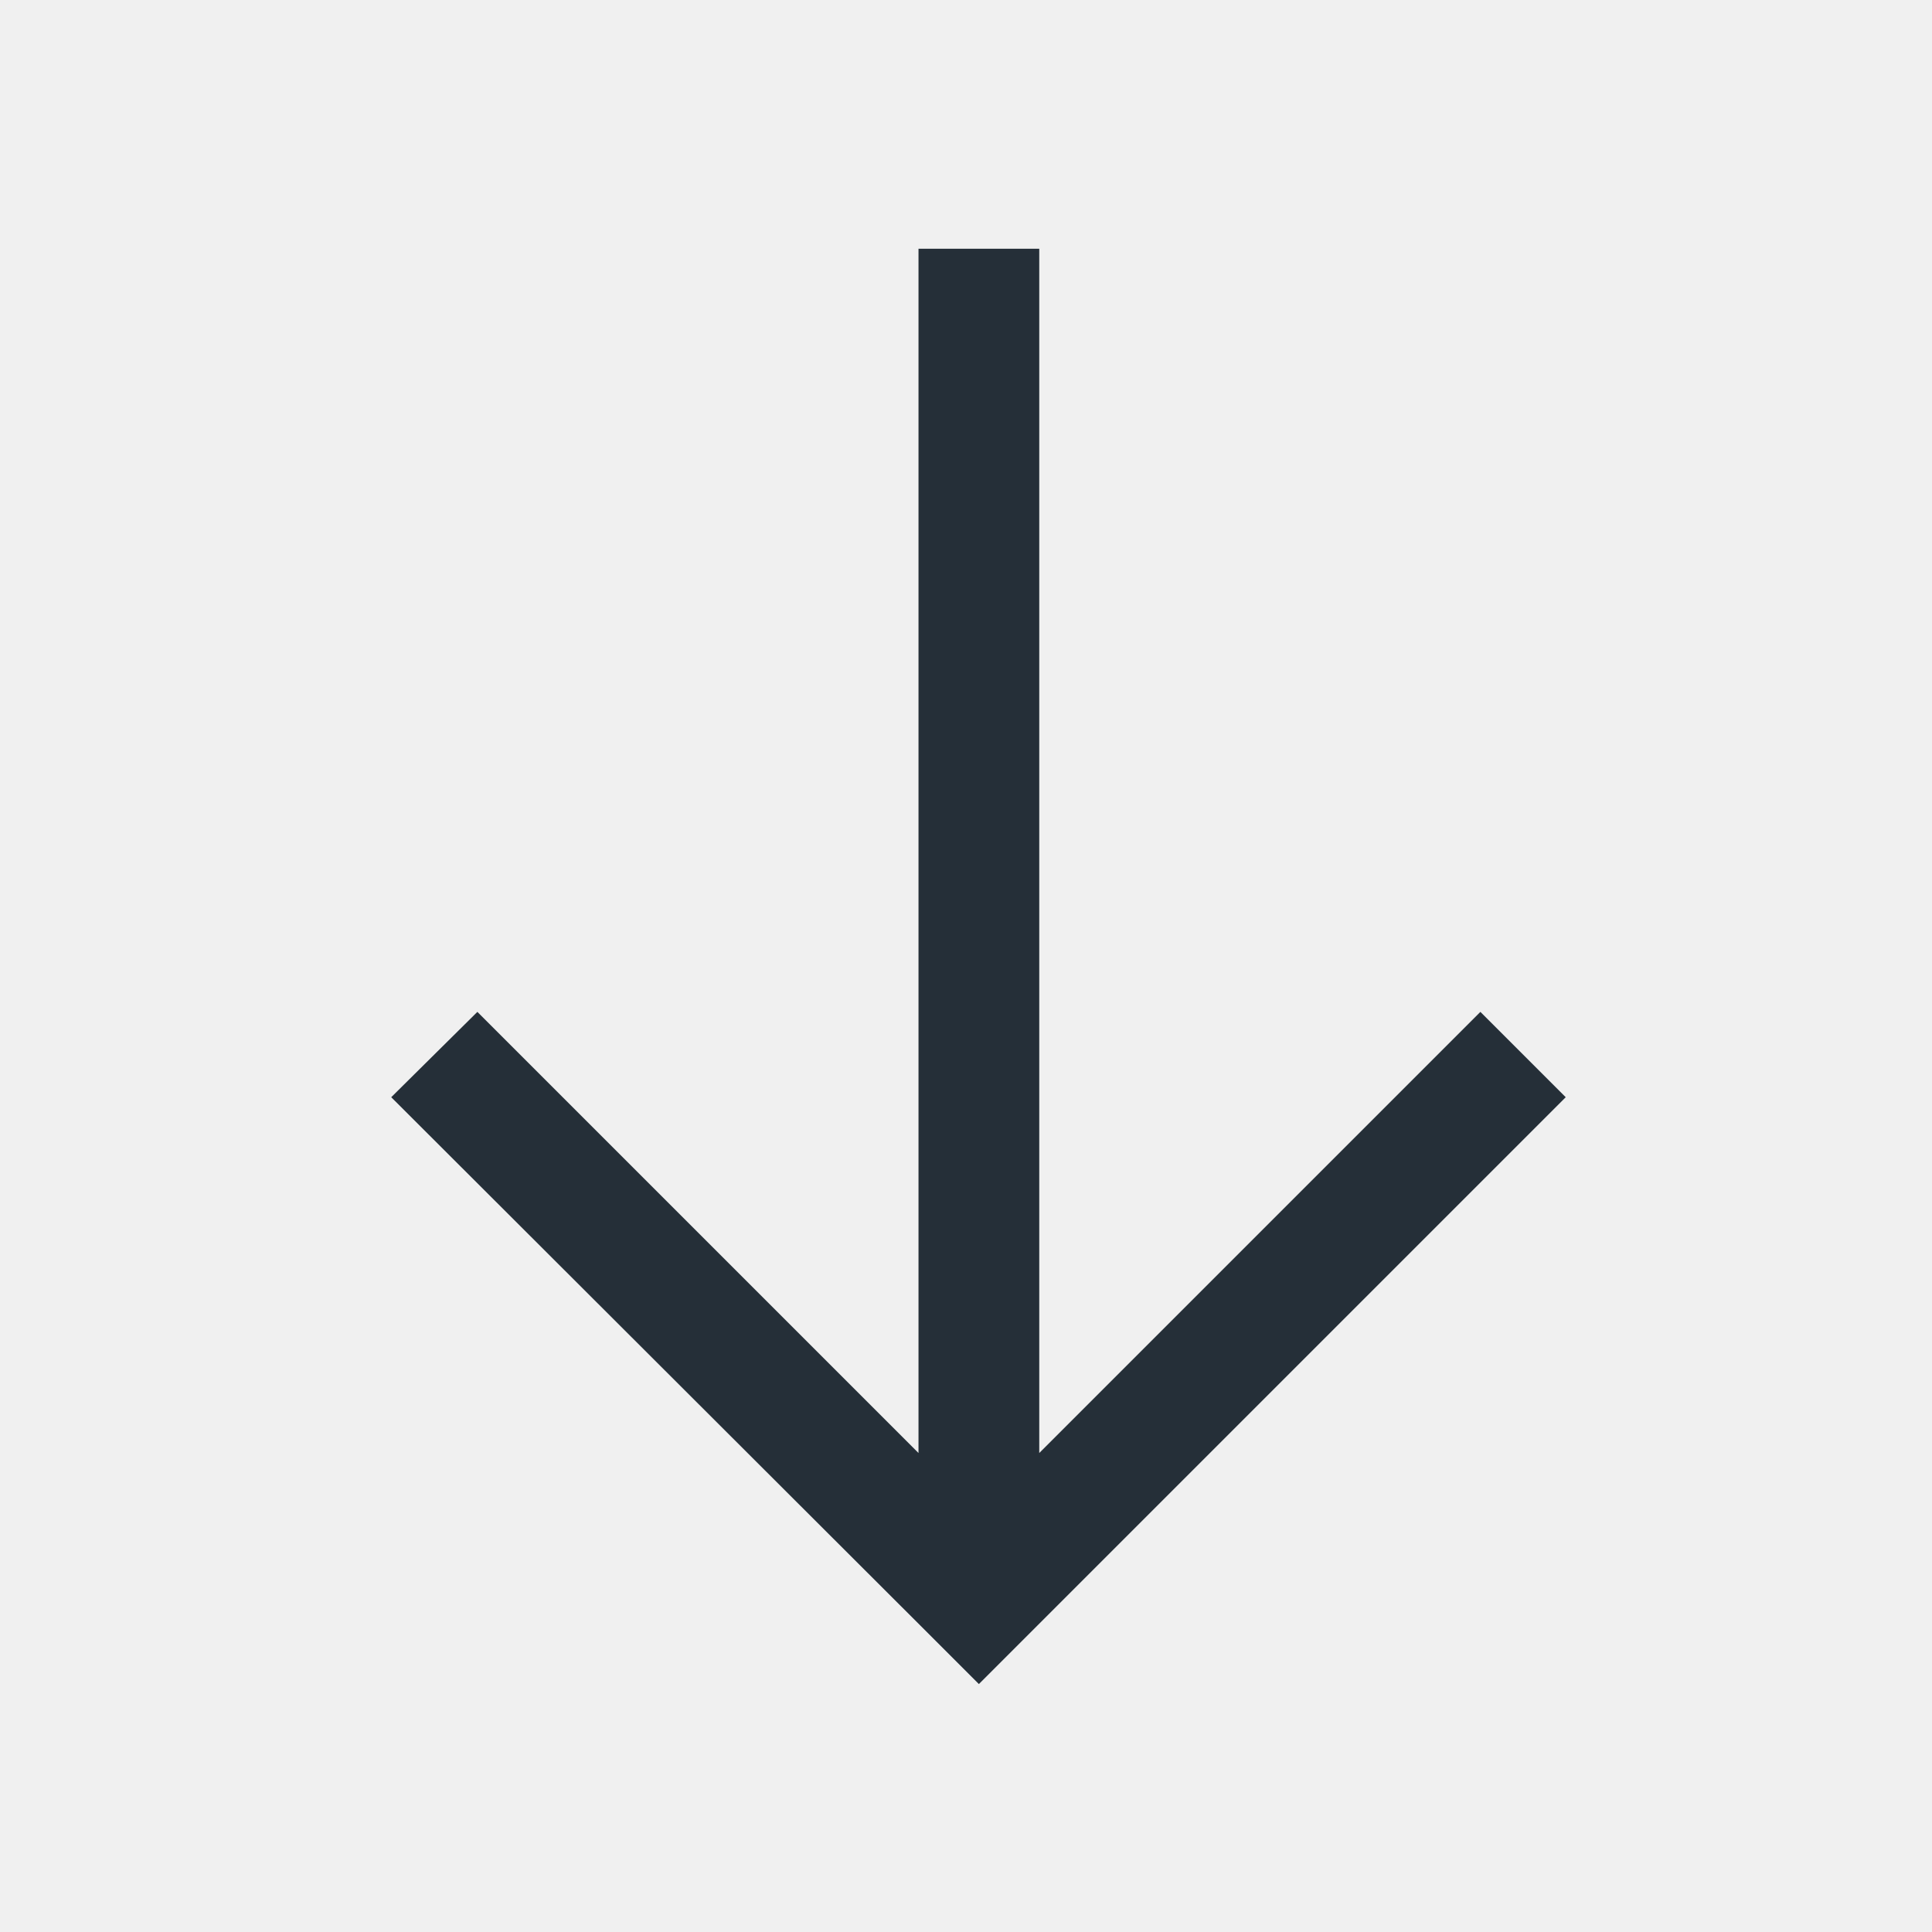
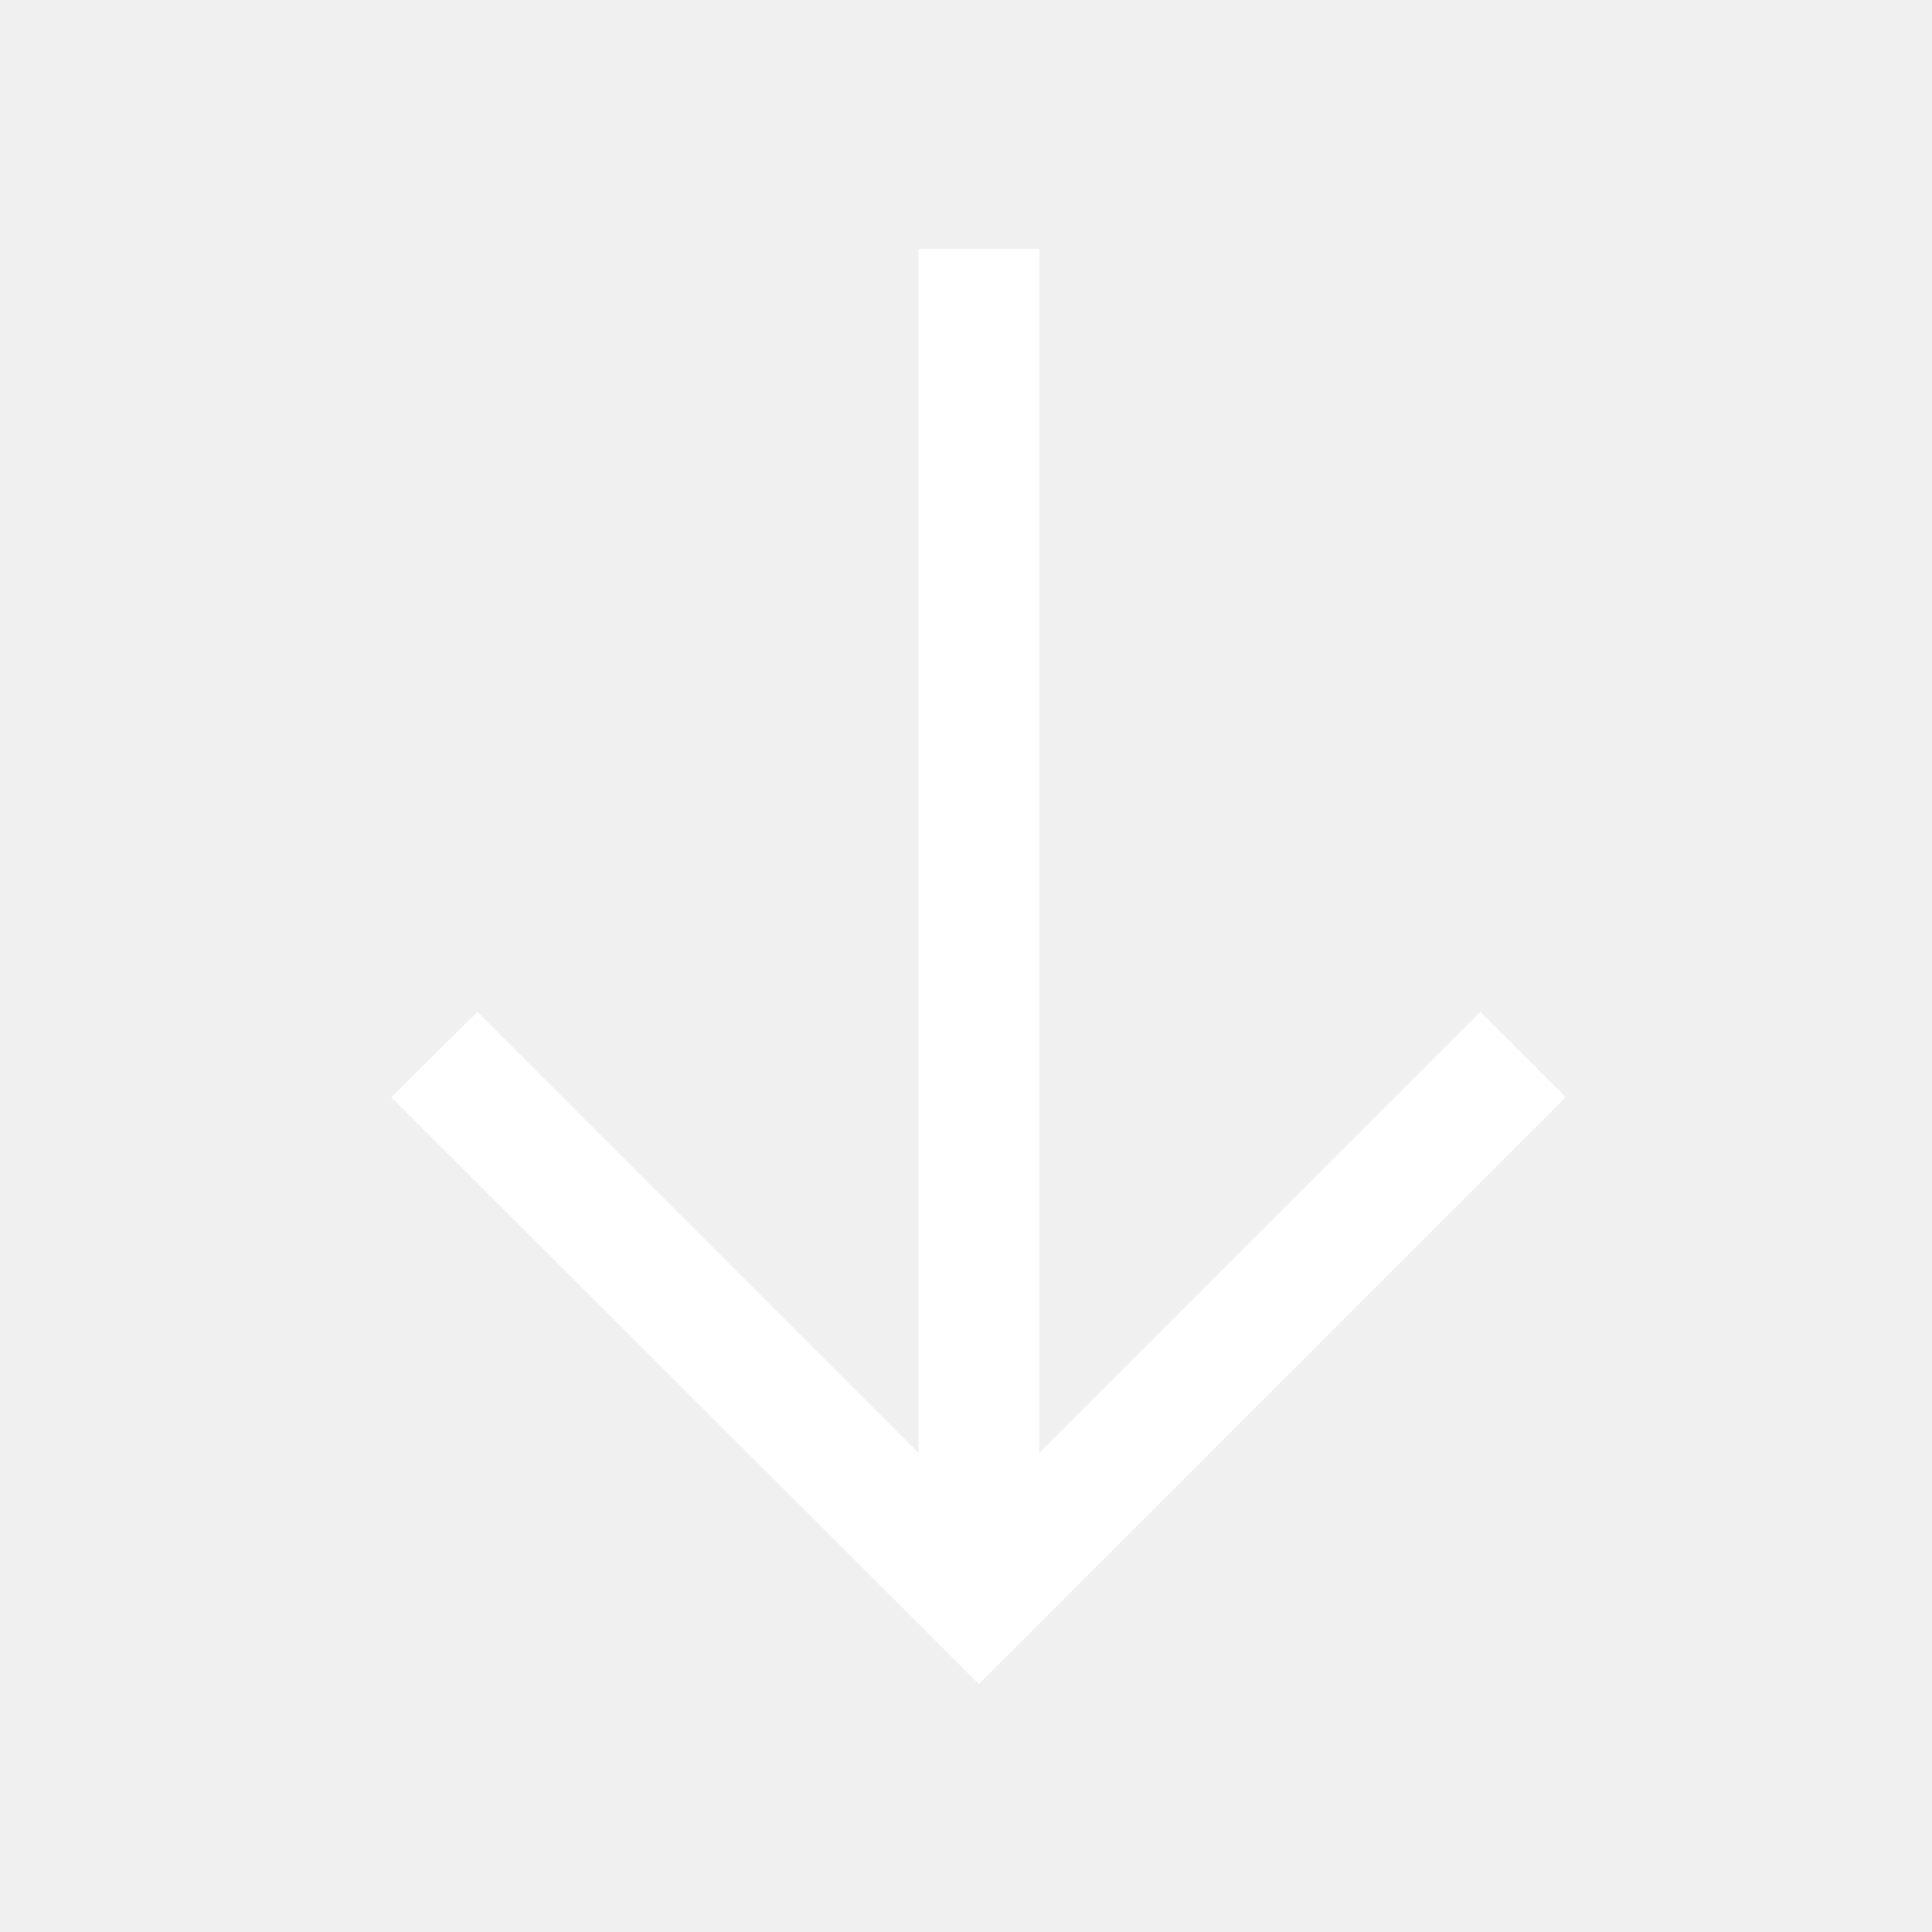
<svg xmlns="http://www.w3.org/2000/svg" width="24" height="24" viewBox="0 0 24 24" fill="none">
  <g clip-path="url(#clip0_1_500)">
-     <path d="M12.16 20.92L12.69 20.39L19.45 13.63L18.39 12.57L12.91 18.05L12.91 3.09L11.41 3.09L11.41 18.05L5.93 12.57L4.86 13.63L11.43 20.19L12.16 20.92Z" fill="#252F38" />
+     <path d="M12.16 20.92L12.69 20.39L19.45 13.63L18.39 12.57L12.91 18.05L12.91 3.09L11.41 3.09L11.41 18.05L5.93 12.57L4.86 13.63L11.43 20.19L12.16 20.92Z" fill="white" />
  </g>
  <defs>
    <clipPath id="clip0_1_500">
      <rect width="24" height="24" fill="white" />
    </clipPath>
  </defs>
</svg>
